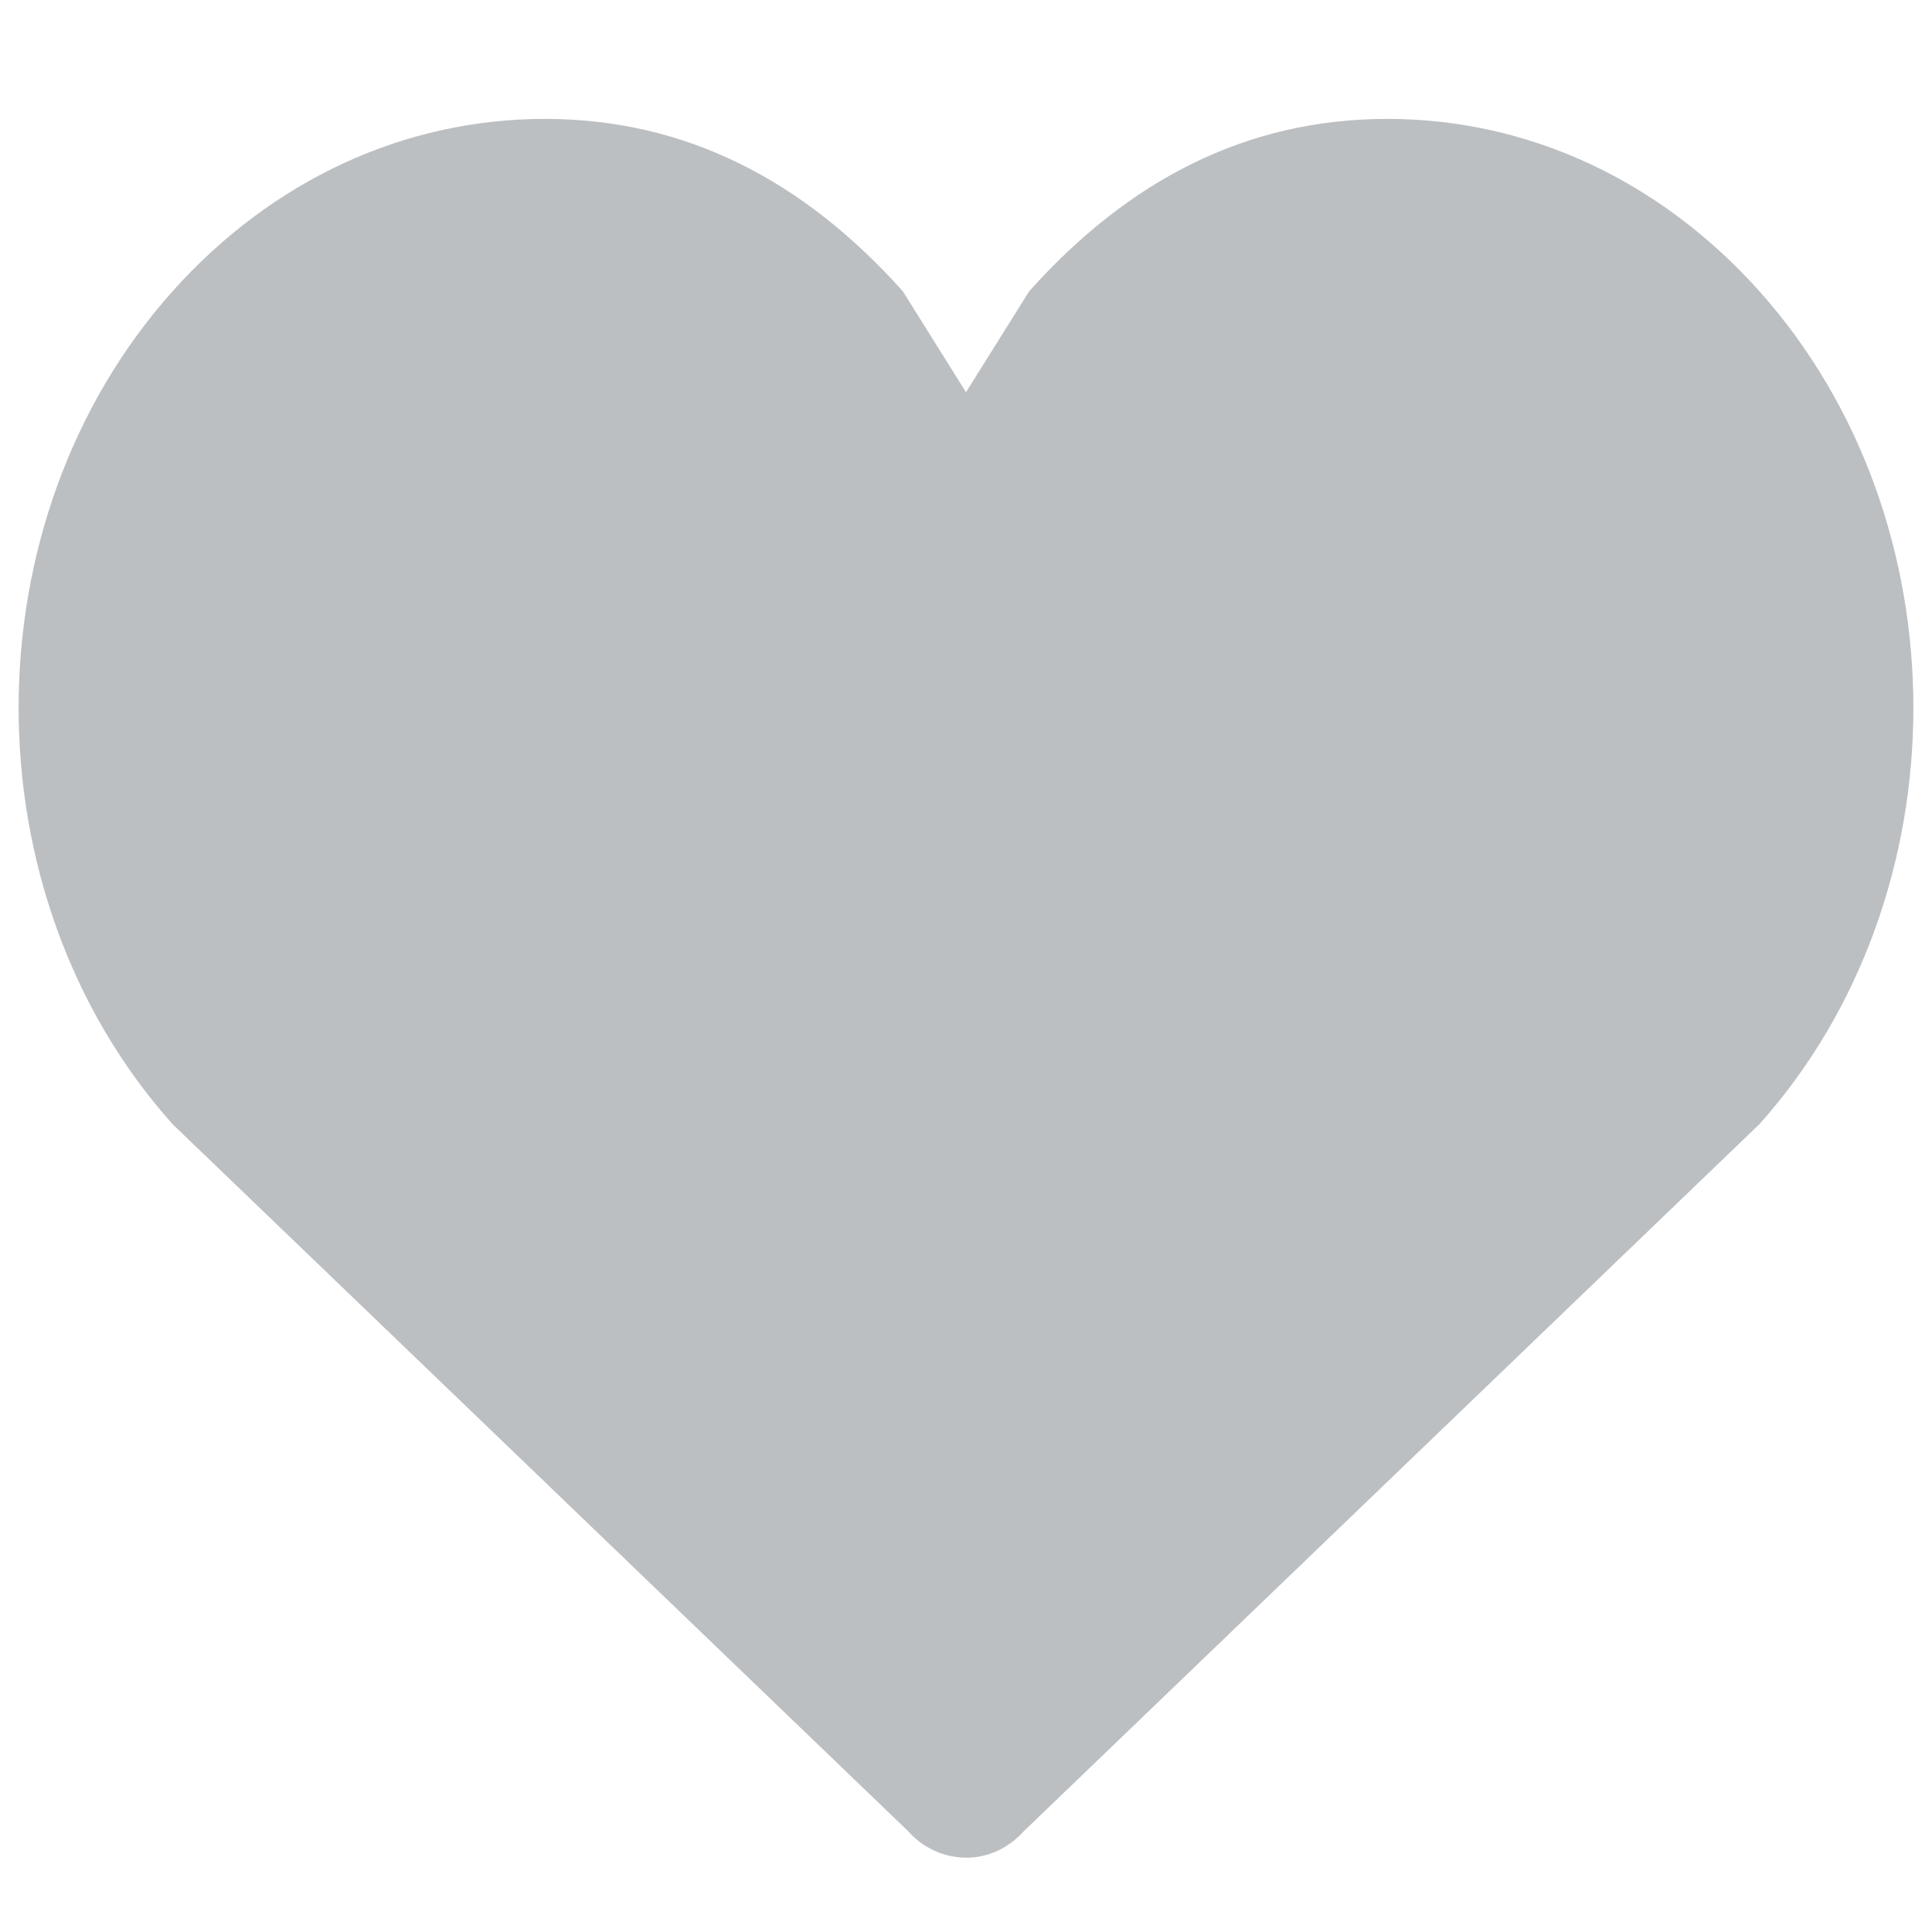
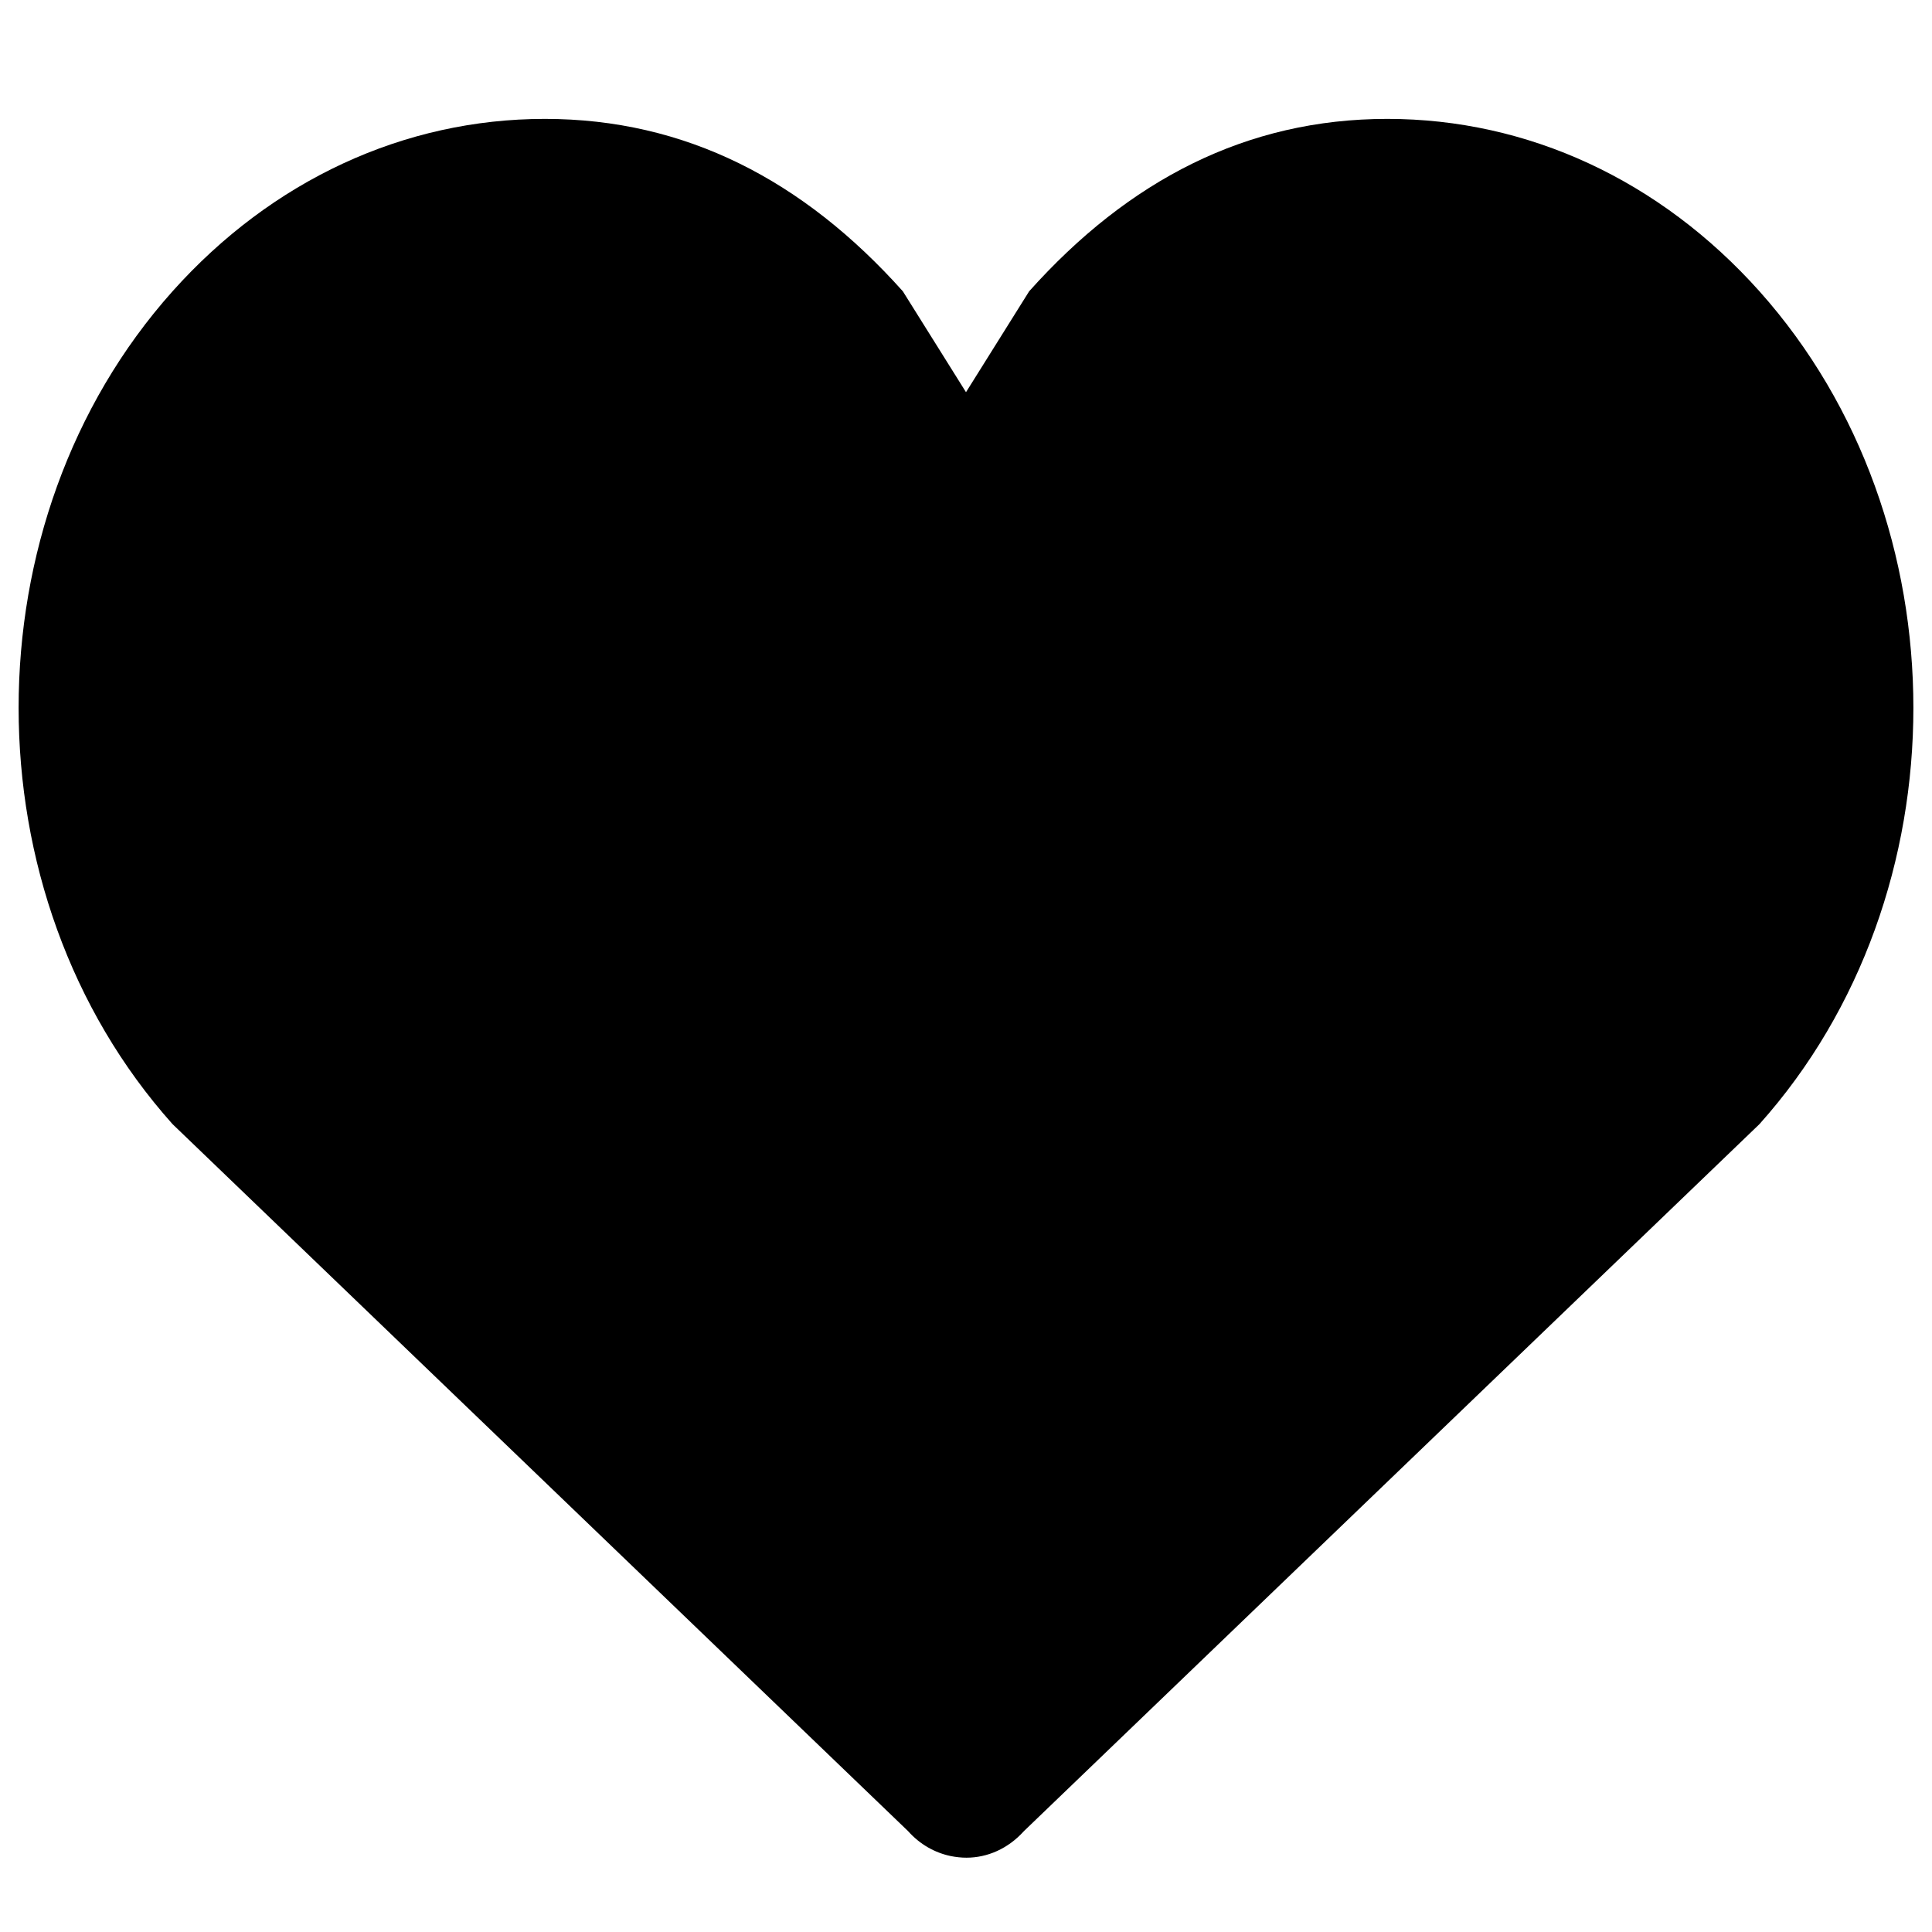
- <svg xmlns="http://www.w3.org/2000/svg" width="13" height="13" viewBox="0 0 13 13" fill="none">
-   <path fill-rule="evenodd" clip-rule="evenodd" d="M11.839 1.96C11.17 1.212 10.281 0.8 9.335 0.8C8.388 0.8 7.594 1.212 6.925 1.96L6.5 2.639L6.075 1.96C5.406 1.212 4.612 0.8 3.666 0.8C2.72 0.8 1.83 1.212 1.161 1.96C-0.22 3.506 -0.22 6.02 1.161 7.564L6.11 12.321C6.191 12.412 6.292 12.467 6.397 12.489C6.432 12.496 6.468 12.5 6.503 12.5C6.643 12.5 6.783 12.44 6.89 12.321L11.839 7.564C13.22 6.02 13.22 3.506 11.839 1.96Z" fill="#BCBFC2" />
+ <svg xmlns="http://www.w3.org/2000/svg" width="13" height="13" viewBox="0 0 13 13">
+   <path fill-rule="evenodd" clip-rule="evenodd" d="M11.839 1.96C11.17 1.212 10.281 0.8 9.335 0.8C8.388 0.8 7.594 1.212 6.925 1.96L6.5 2.639L6.075 1.96C5.406 1.212 4.612 0.8 3.666 0.8C2.72 0.8 1.83 1.212 1.161 1.96C-0.22 3.506 -0.22 6.02 1.161 7.564L6.11 12.321C6.191 12.412 6.292 12.467 6.397 12.489C6.432 12.496 6.468 12.5 6.503 12.5C6.643 12.5 6.783 12.44 6.89 12.321L11.839 7.564C13.22 6.02 13.22 3.506 11.839 1.96Z" />
</svg>
